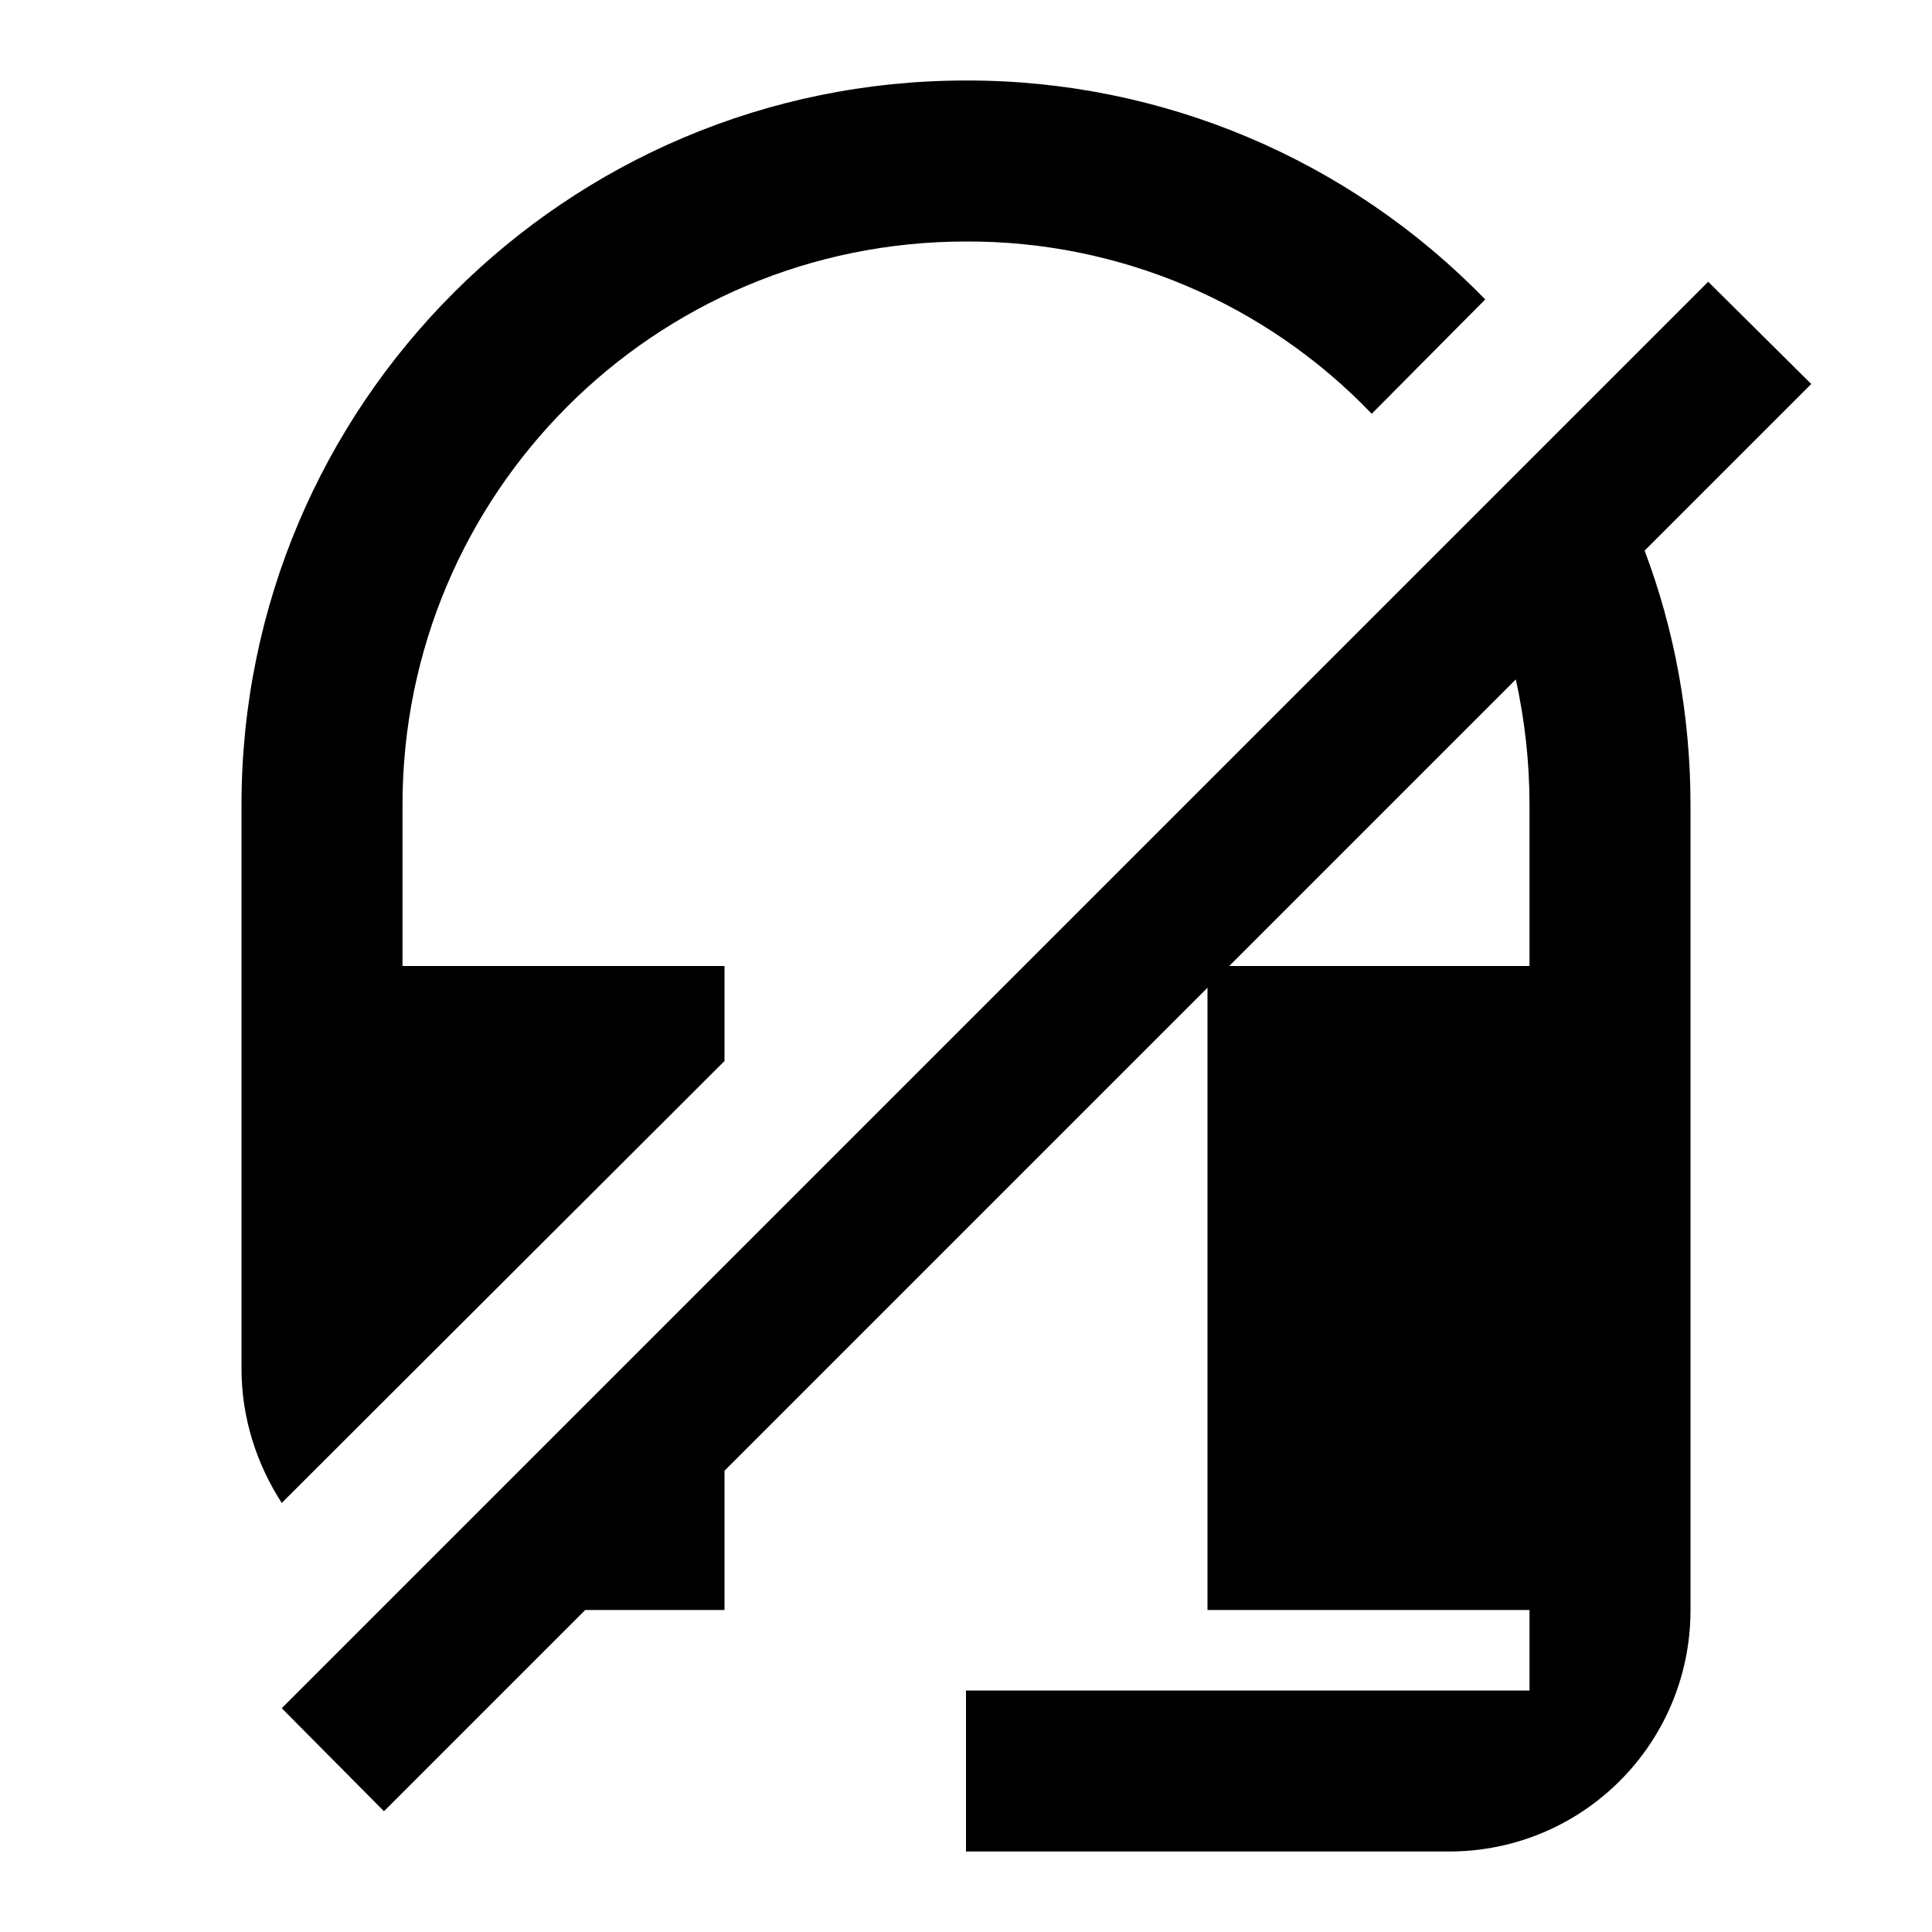
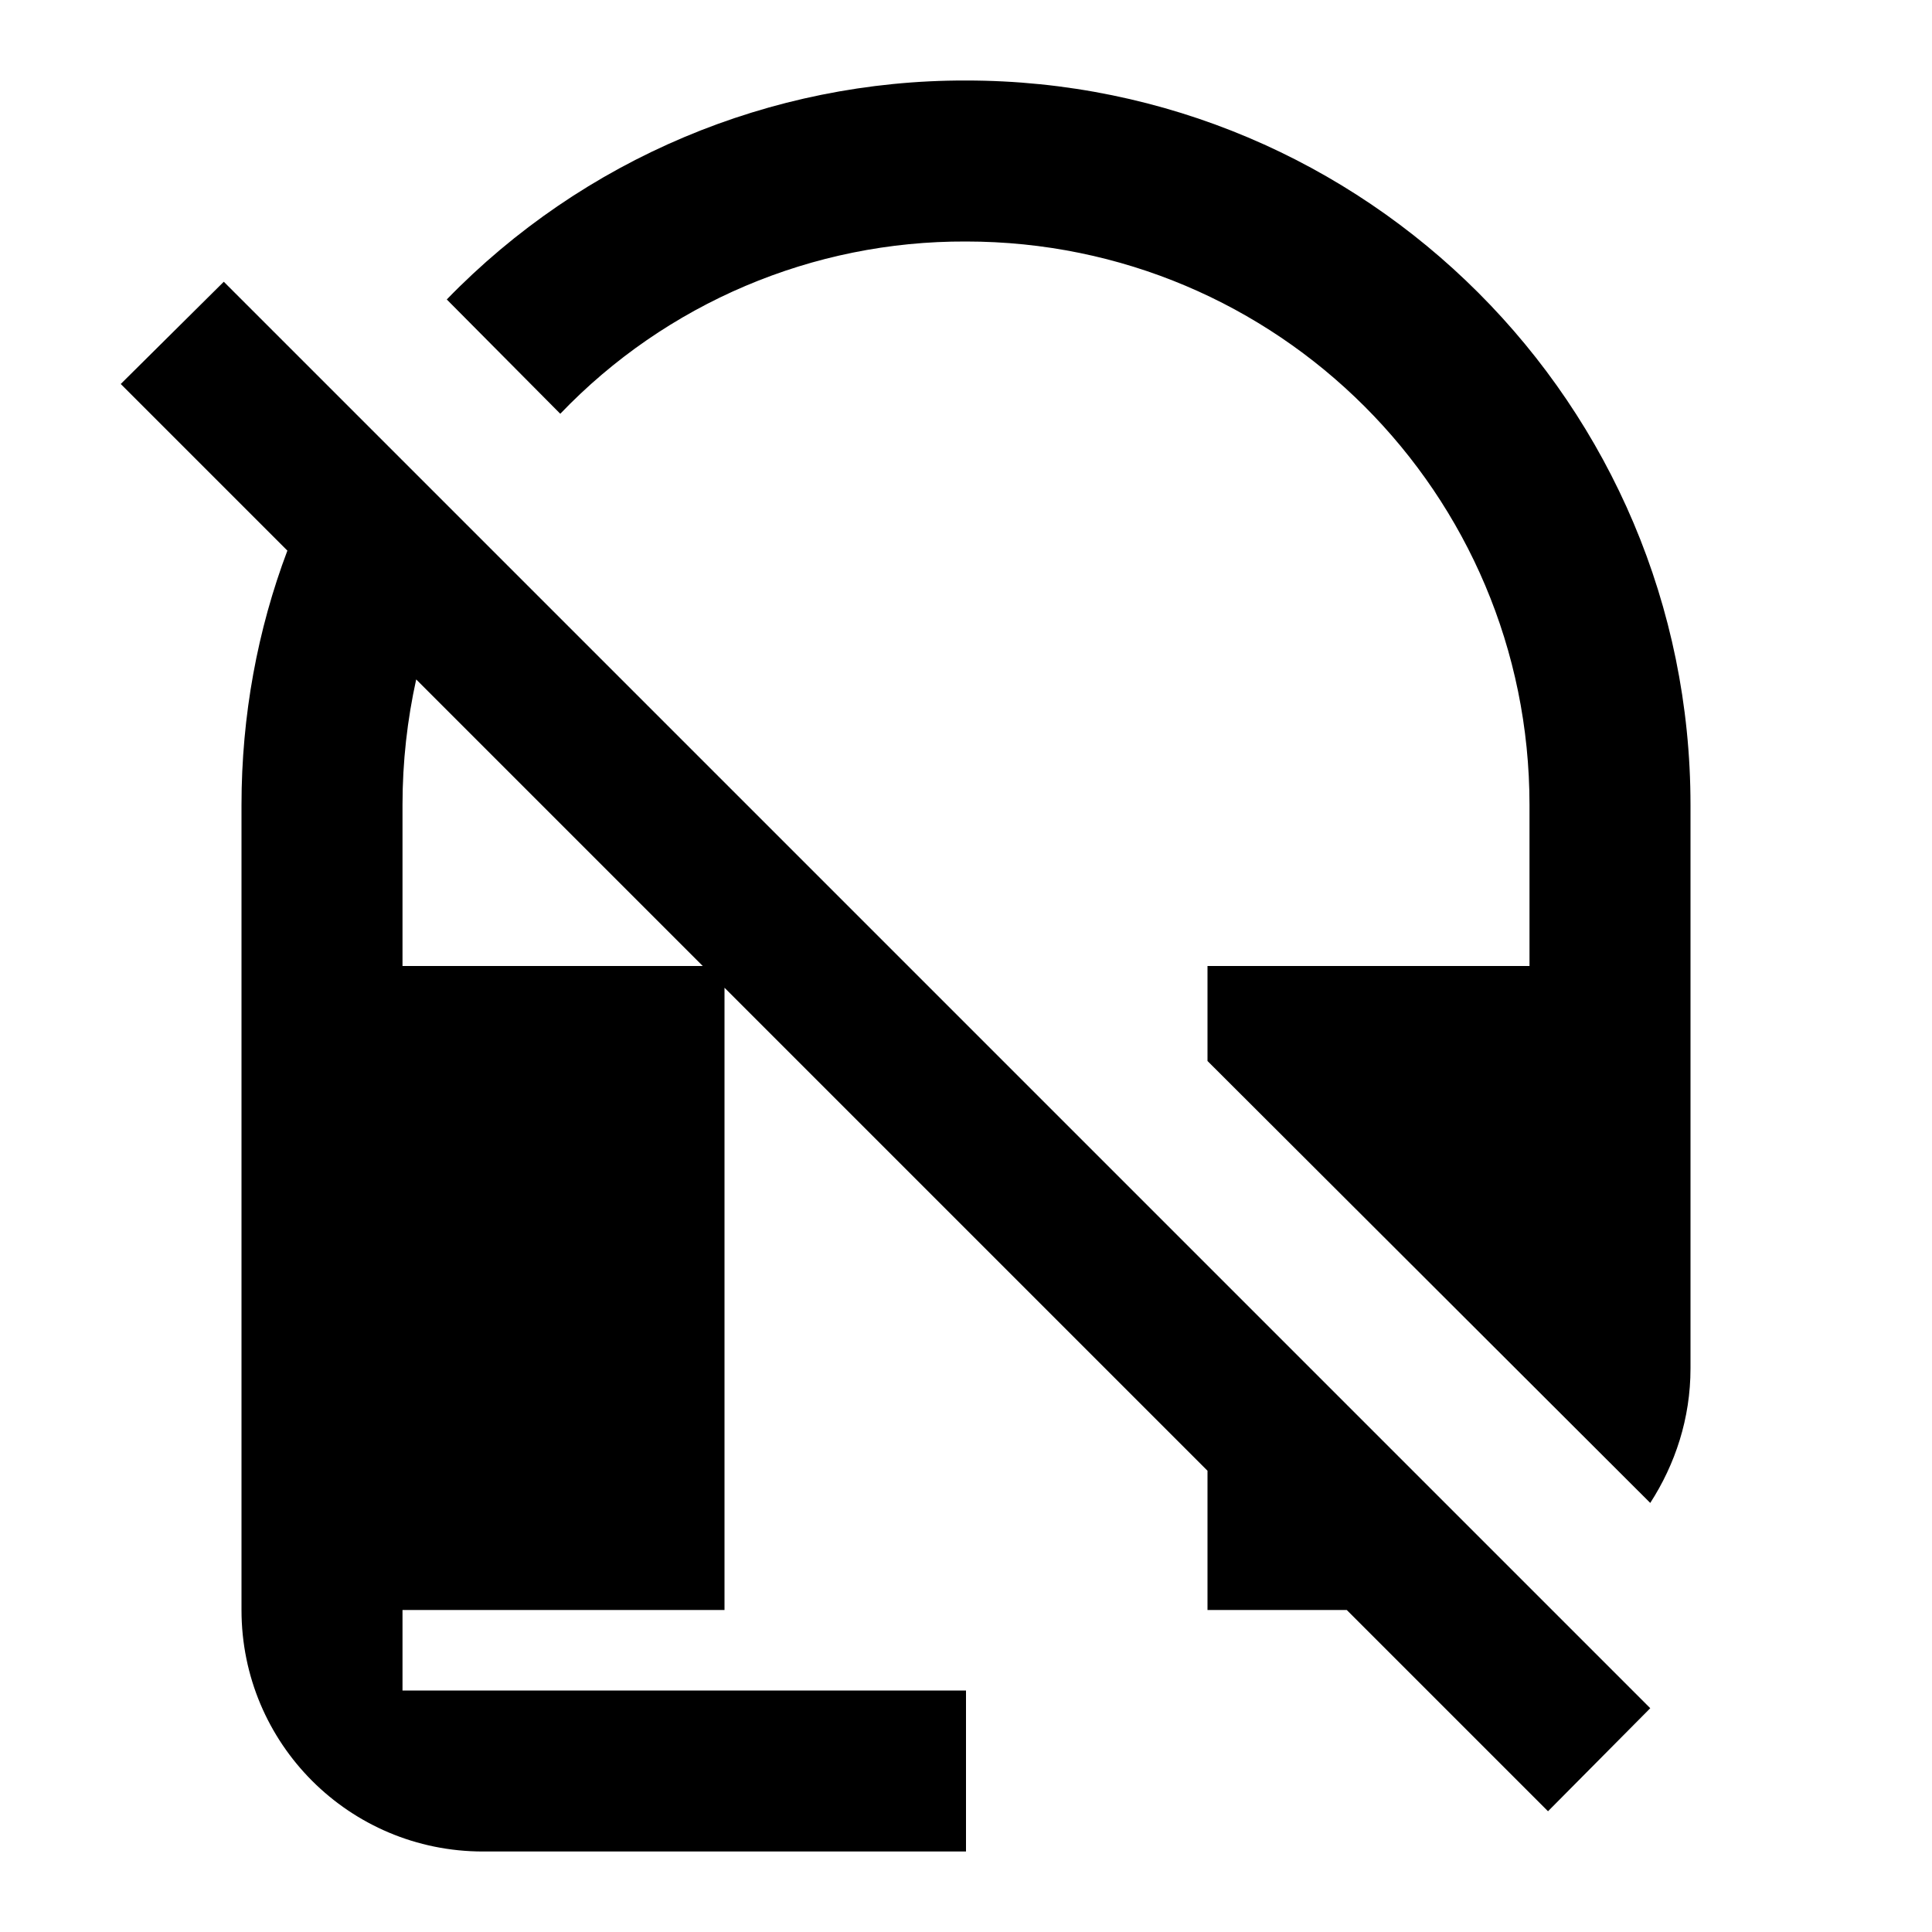
<svg xmlns="http://www.w3.org/2000/svg" viewBox="0 0 24 24">
-   <path d="M22.5 4.77l-2.07 2.07c.37.98.57 2.05.57 3.16v10c0 1.66-1.34 3-3 3h-6v-2h7v-1h-4v-7.73l-6 6V20H7.27l-2.5 2.5-1.27-1.28L21.22 3.5l1.28 1.27M12 1a8.96 8.96 0 0 1 6.45 2.72l-1.41 1.42A6.94 6.94 0 0 0 12 3c-3.87 0-7 3.13-7 7v2h4v1.18l-5.5 5.49C3.19 18.19 3 17.62 3 17v-7a9 9 0 0 1 9-9m7 11v-2c0-.54-.06-1.06-.17-1.56L15.27 12H19z" />
+   <path d="M1.5 4.77l2.07 2.07C3.2 7.82 3 8.89 3 10v10c0 1.66 1.34 3 3 3h6v-2H5v-1h4v-7.73l6 6V20h1.73l2.5 2.5 1.27-1.28L2.78 3.5 1.5 4.77M12 1a8.96 8.96 0 0 0-6.45 2.72l1.41 1.42A6.94 6.94 0 0 1 12 3c3.87 0 7 3.13 7 7v2h-4v1.18l5.5 5.49c.31-.48.5-1.05.5-1.67v-7a9 9 0 0 0-9-9M5 12v-2c0-.54.06-1.06.17-1.56L8.73 12H5z" />
</svg>
